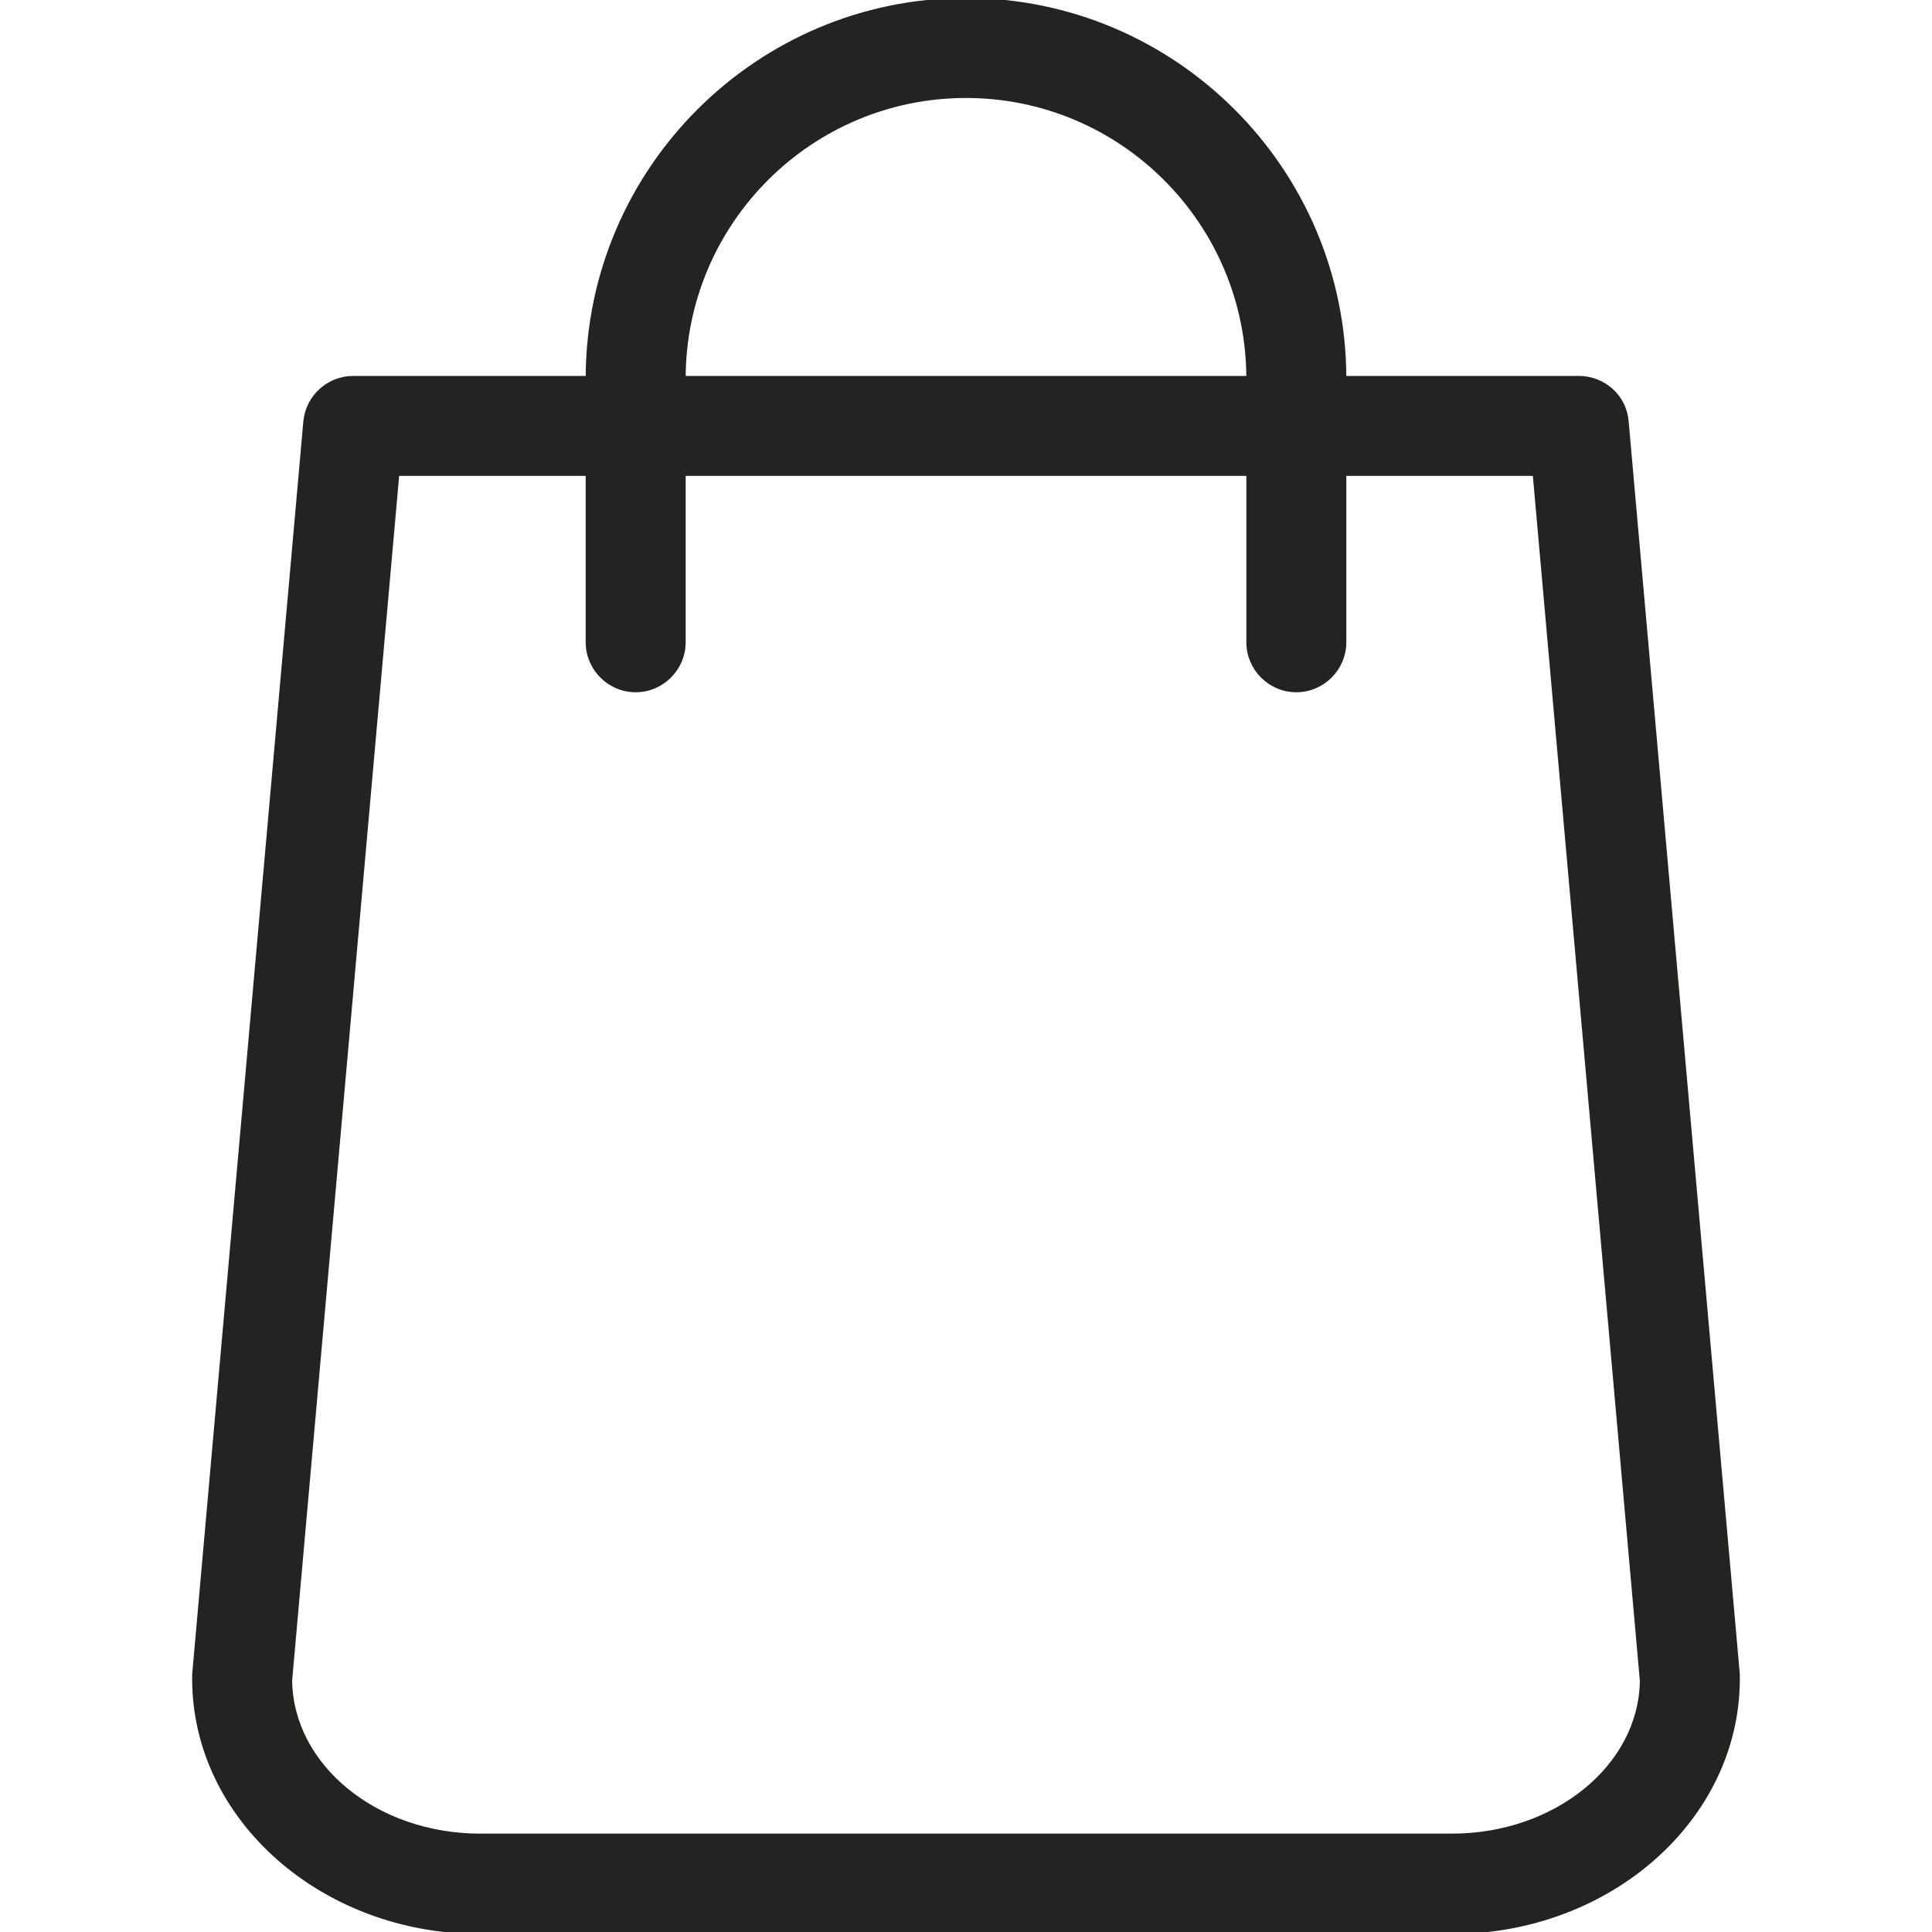
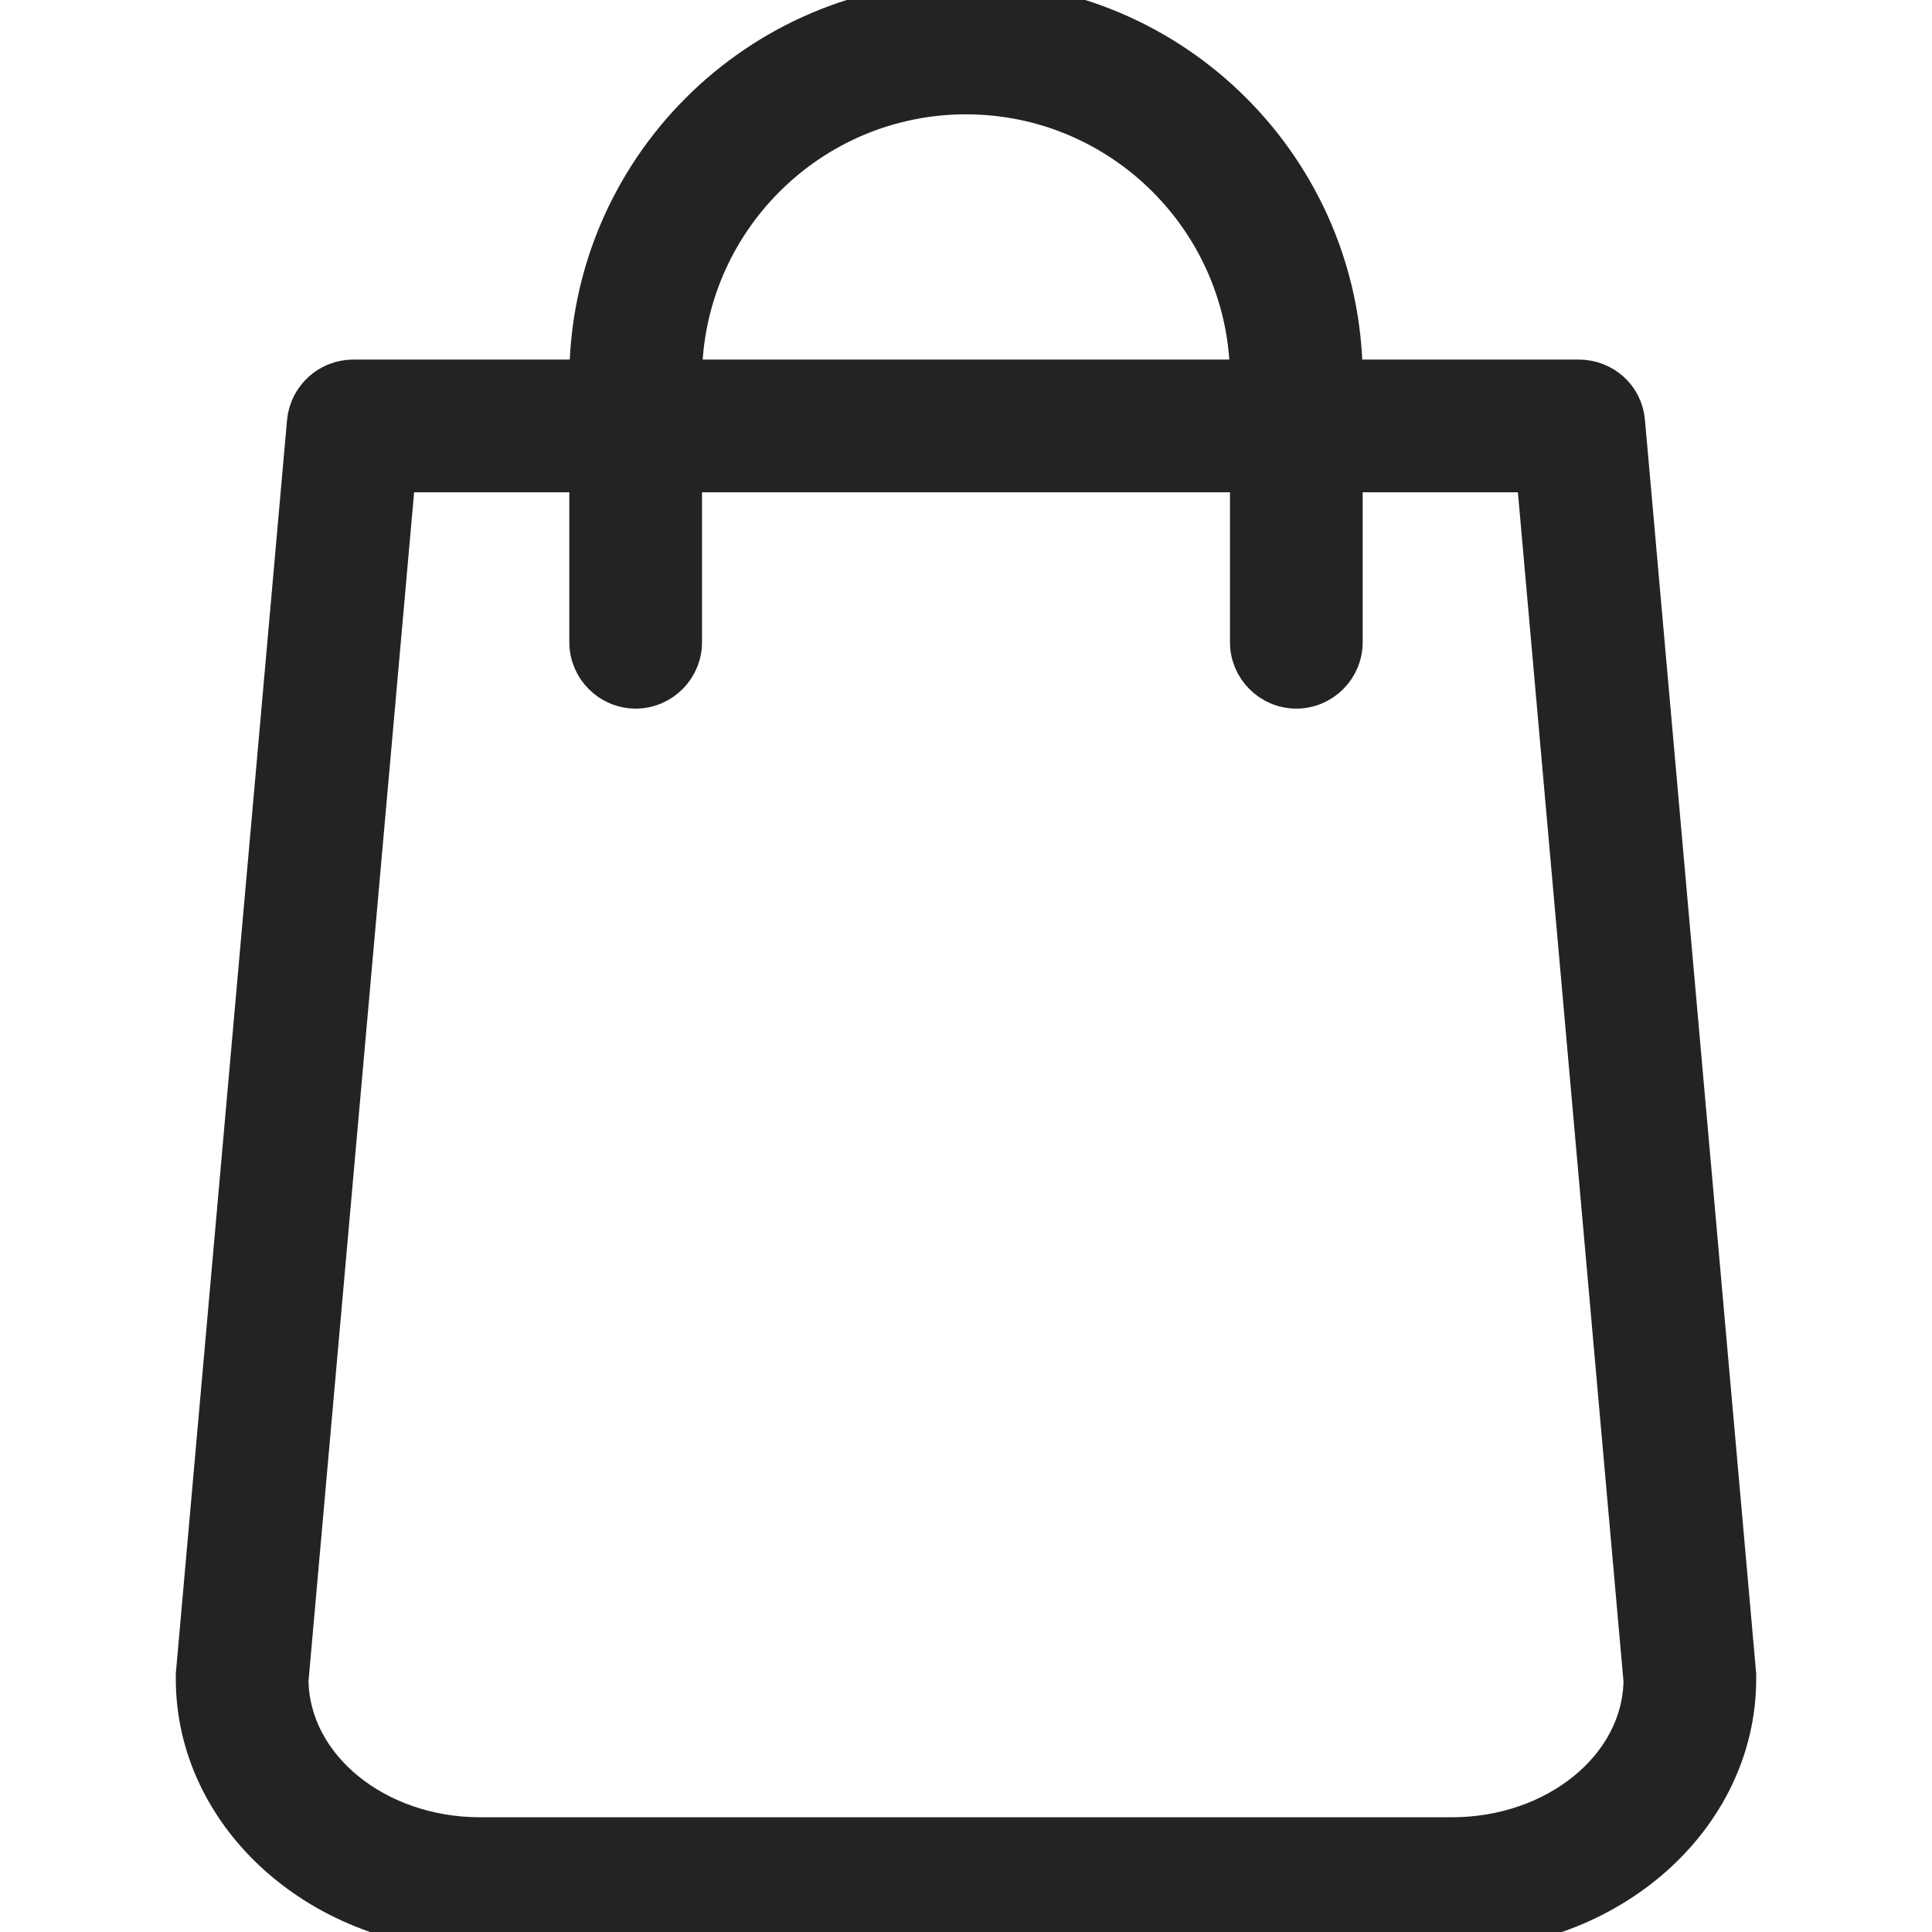
- <svg xmlns="http://www.w3.org/2000/svg" fill="#232321" height="800px" width="800px" version="1.1" id="Capa_1" viewBox="0 0 483.1 483.1" xml:space="preserve" stroke="#232321">
+ <svg xmlns="http://www.w3.org/2000/svg" fill="#232321" height="800px" width="800px" version="1.1" id="Capa_1" viewBox="0 0 483.1 483.1" xml:space="preserve" stroke="#232321" stroke-width="9.179">
  <g id="SVGRepo_bgCarrier" stroke-width="0" />
  <g id="SVGRepo_tracerCarrier" stroke-linecap="round" stroke-linejoin="round" />
  <g id="SVGRepo_iconCarrier">
    <g>
      <path d="M434.55,418.7l-27.8-313.3c-0.5-6.2-5.7-10.9-12-10.9h-58.6c-0.1-52.1-42.5-94.5-94.6-94.5s-94.5,42.4-94.6,94.5h-58.6 c-6.2,0-11.4,4.7-12,10.9l-27.8,313.3c0,0.4,0,0.7,0,1.1c0,34.9,32.1,63.3,71.5,63.3h243c39.4,0,71.5-28.4,71.5-63.3 C434.55,419.4,434.55,419.1,434.55,418.7z M241.55,24c38.9,0,70.5,31.6,70.6,70.5h-141.2C171.05,55.6,202.65,24,241.55,24z M363.05,459h-243c-26,0-47.2-17.3-47.5-38.8l26.8-301.7h47.6v42.1c0,6.6,5.4,12,12,12s12-5.4,12-12v-42.1h141.2v42.1 c0,6.6,5.4,12,12,12s12-5.4,12-12v-42.1h47.6l26.8,301.8C410.25,441.7,389.05,459,363.05,459z" />
    </g>
  </g>
</svg>
